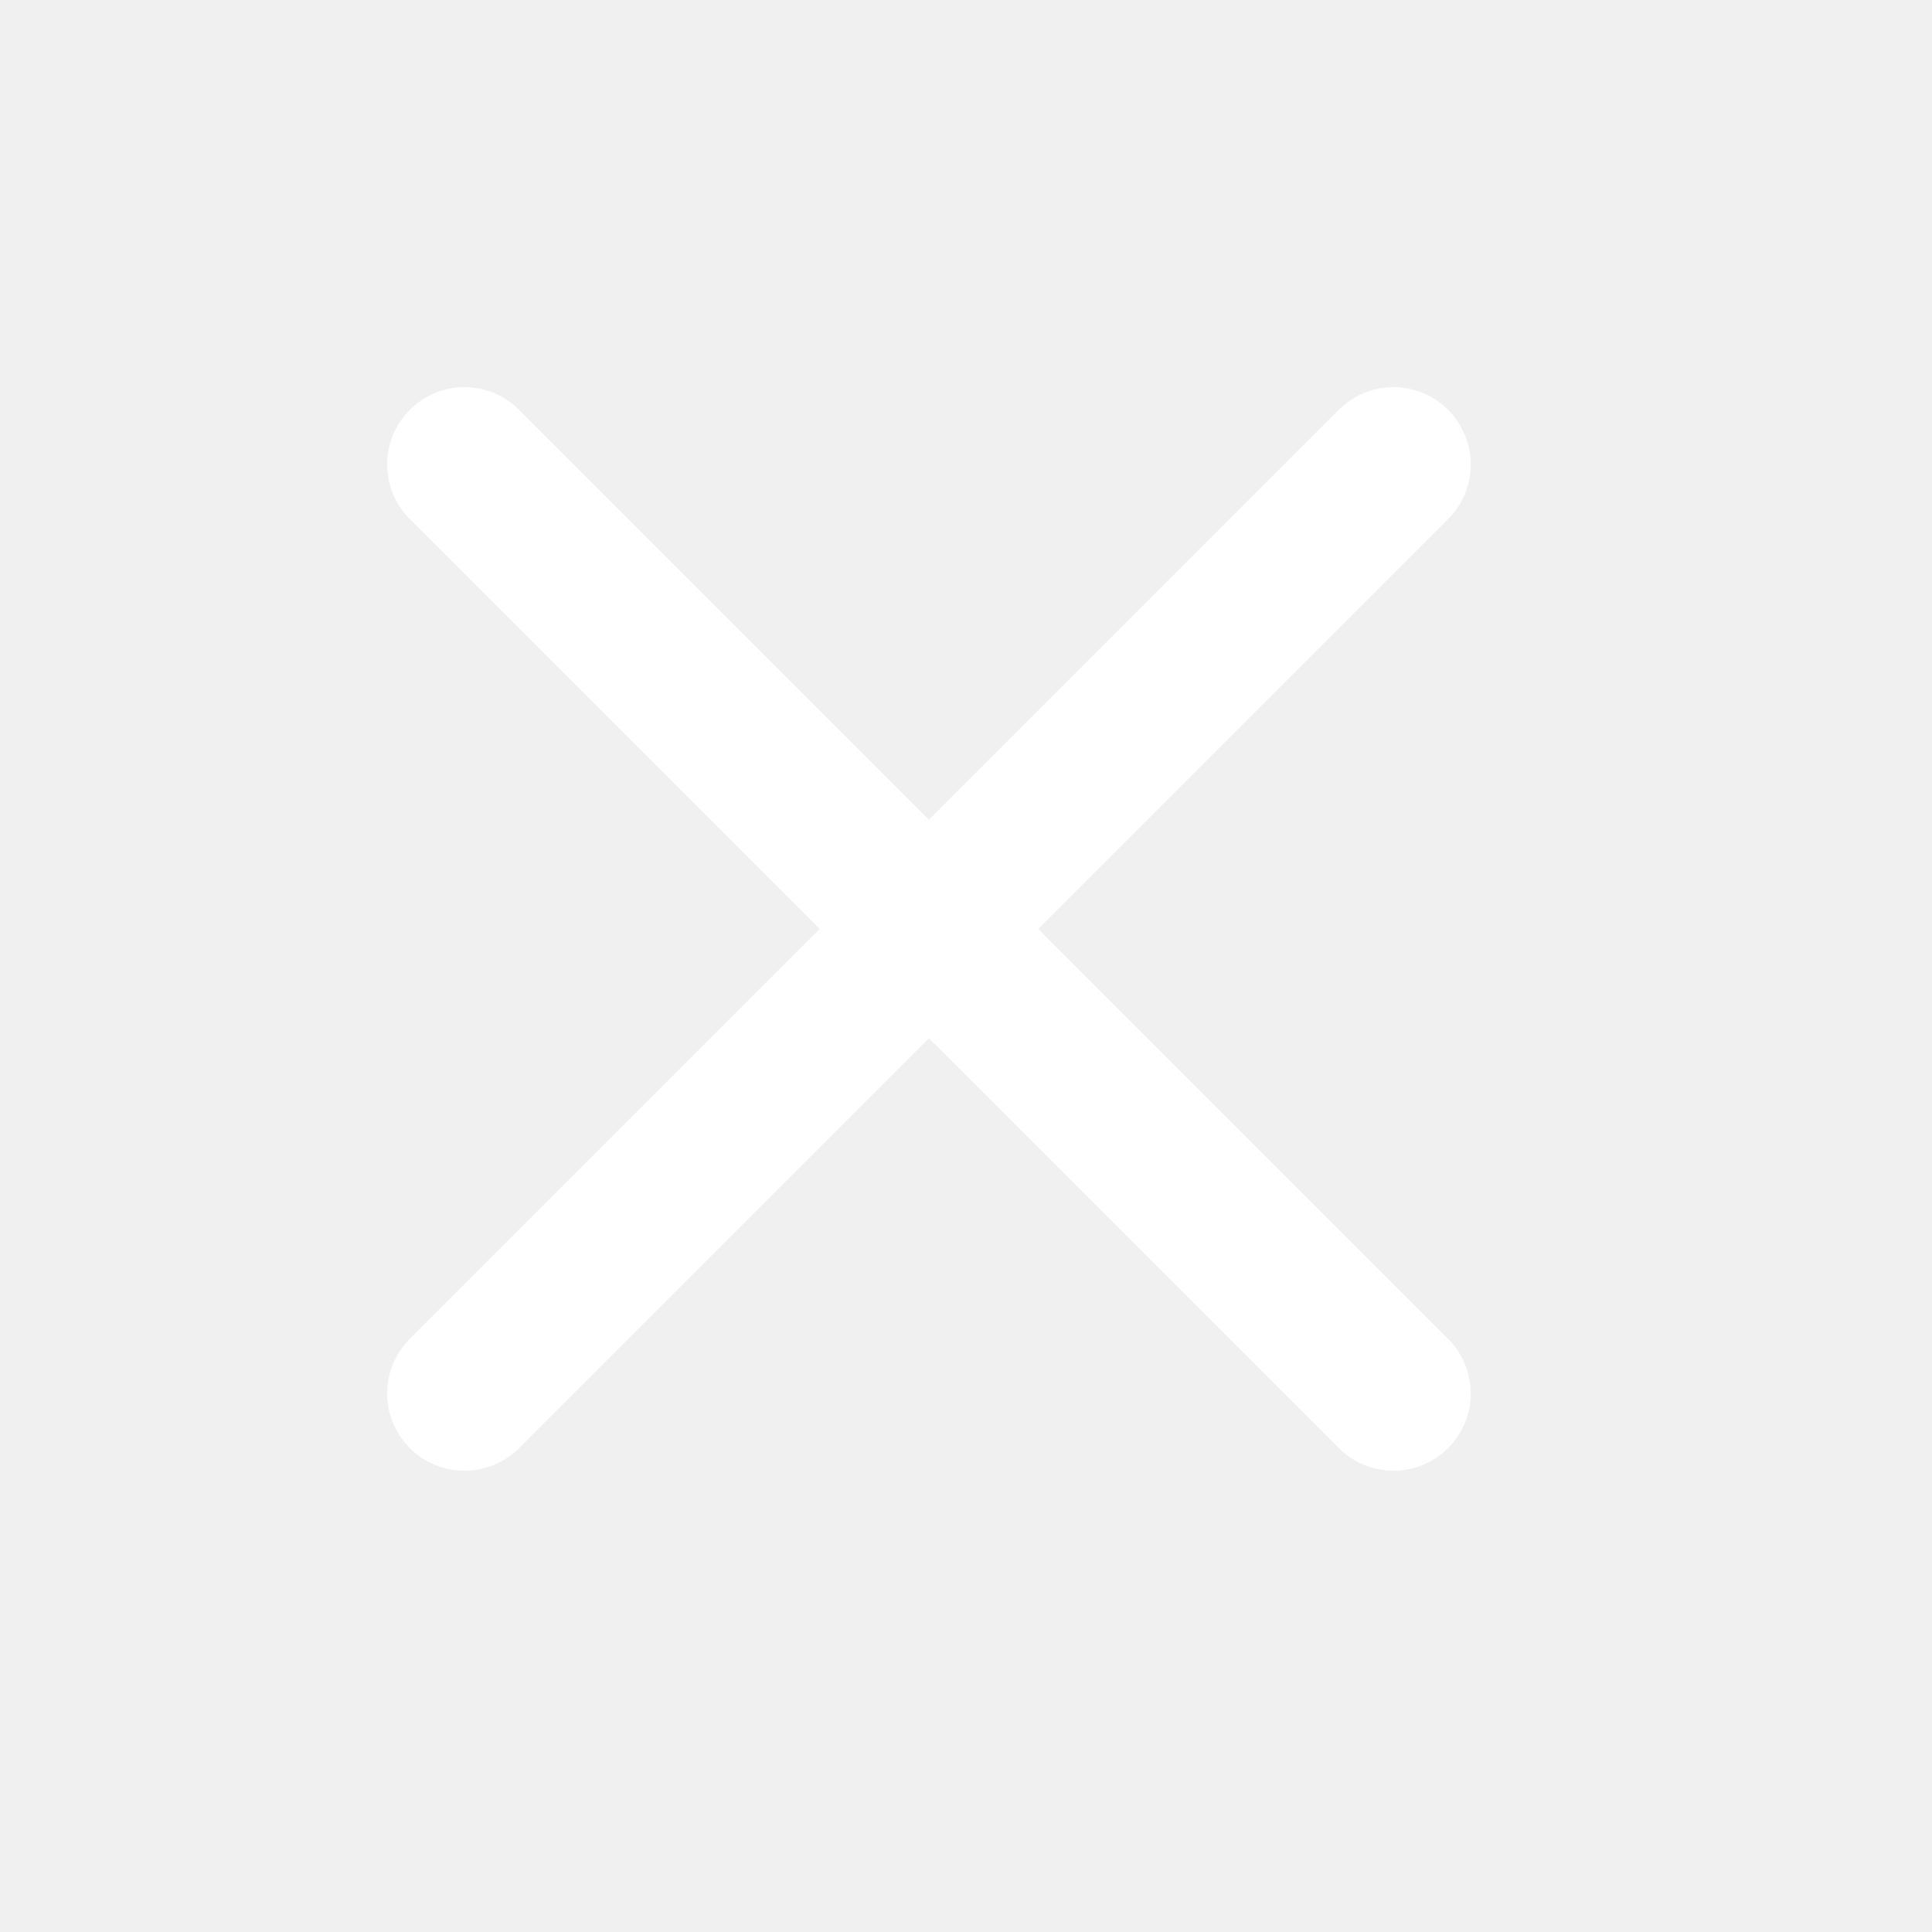
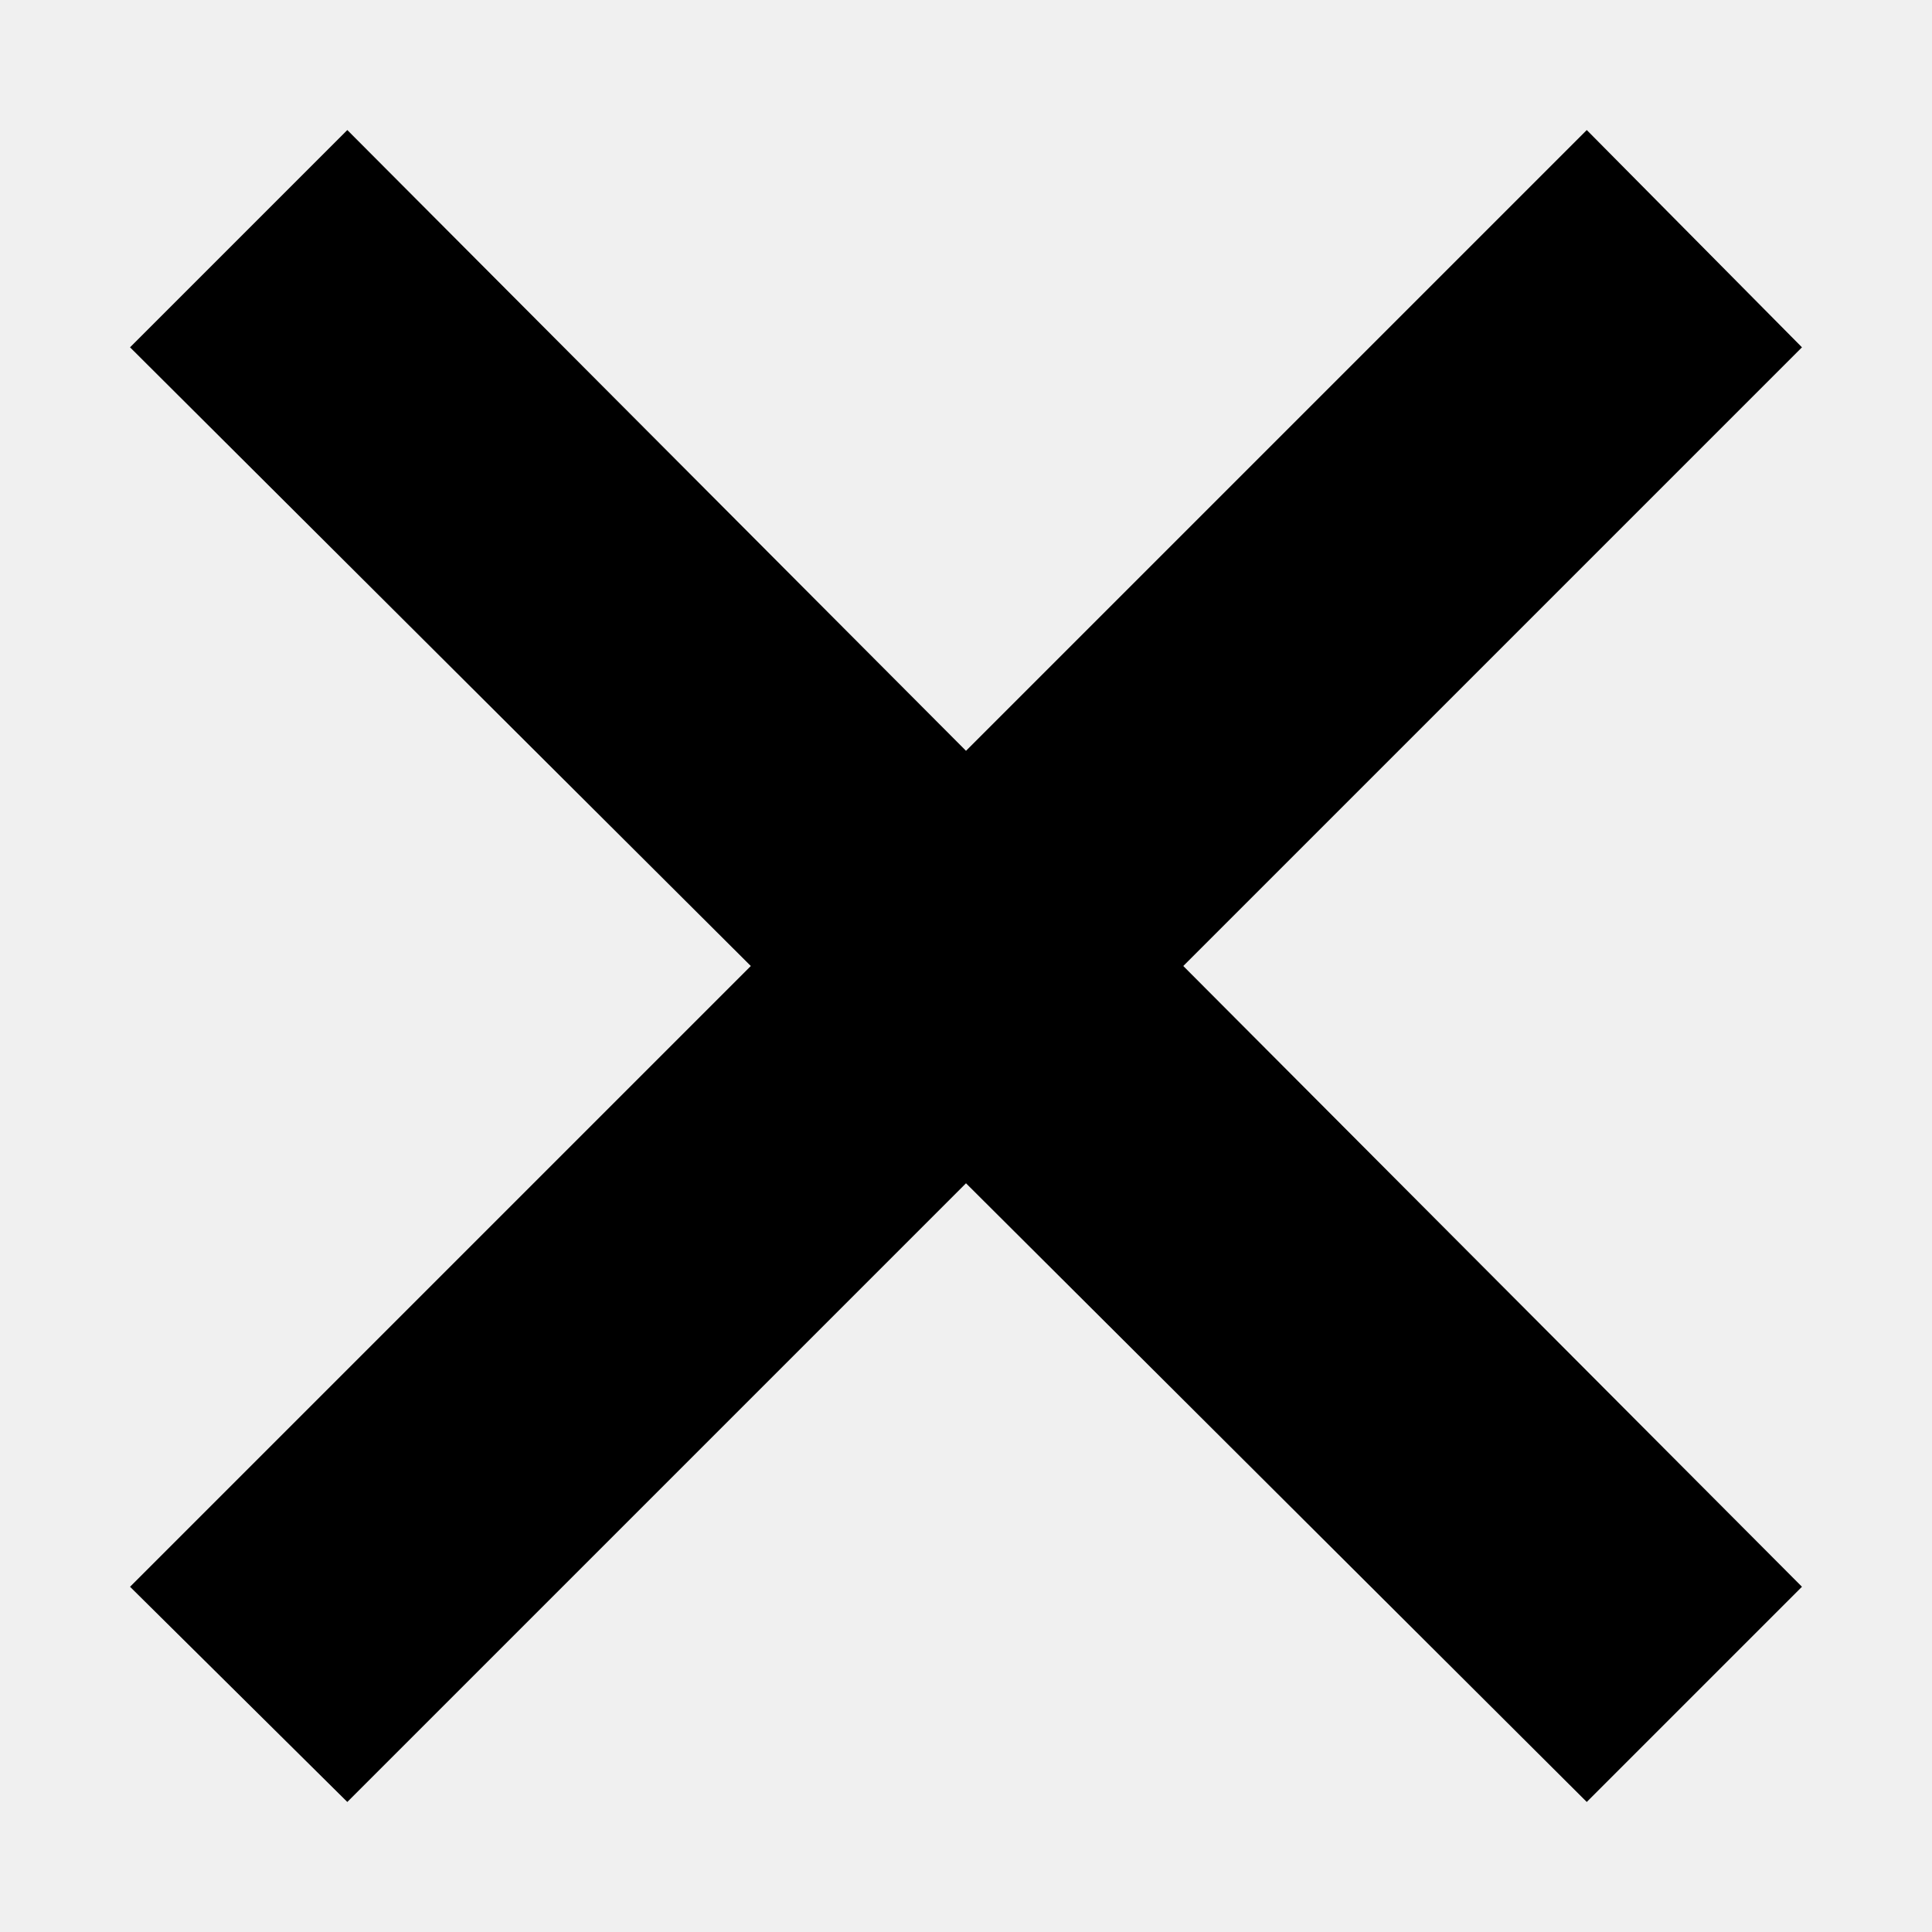
- <svg xmlns="http://www.w3.org/2000/svg" width="25" height="25" viewBox="0 0 25 25" fill="none">
-   <path d="M6.01 18.031L18.031 6.01M18.031 18.031L6.01 6.01" stroke="white" stroke-width="2" stroke-linecap="round" stroke-linejoin="round" />
+ <svg xmlns="http://www.w3.org/2000/svg" width="24" height="24" viewBox="0 0 13 13" fill="none">
+   <path fill-rule="evenodd" clip-rule="evenodd" d="M6.5 5.052L10.677 0.875L12.125 2.337L7.962 6.5L12.125 10.677L10.677 12.125L6.5 7.962L2.337 12.125L0.875 10.677L5.052 6.5L0.875 2.337L2.337 0.875L6.5 5.052Z" fill="currentColor" />
</svg>
